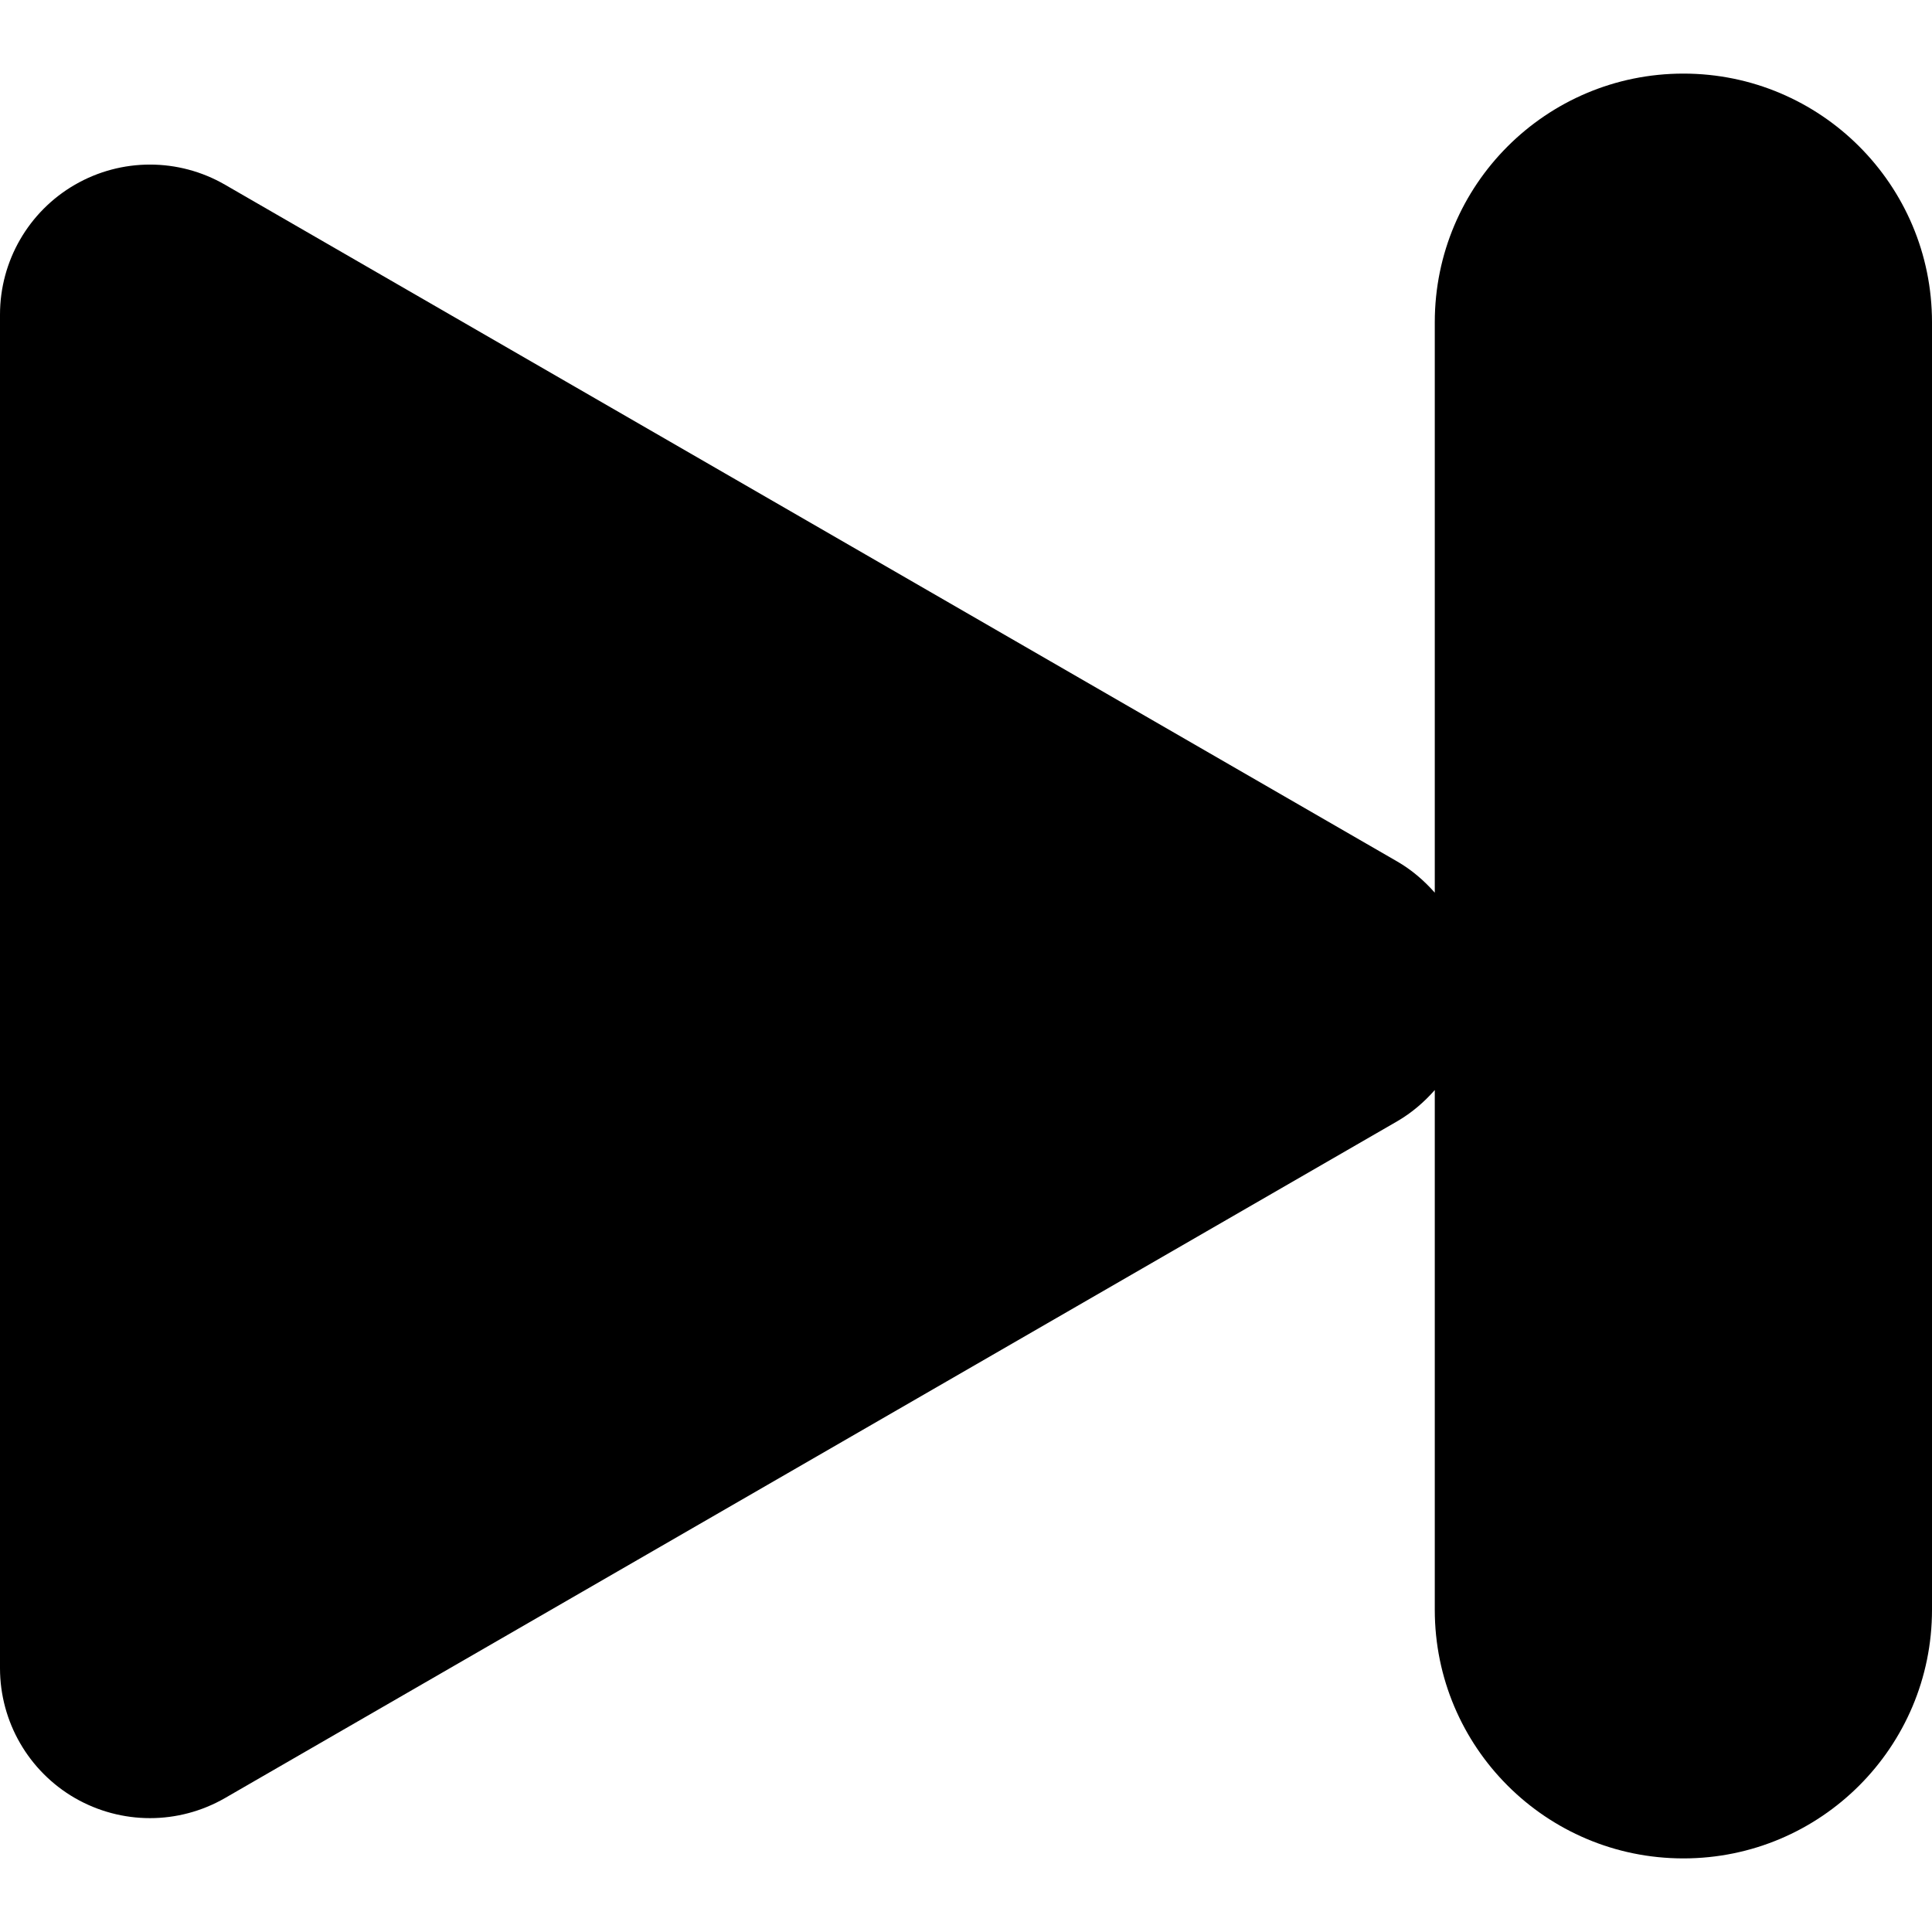
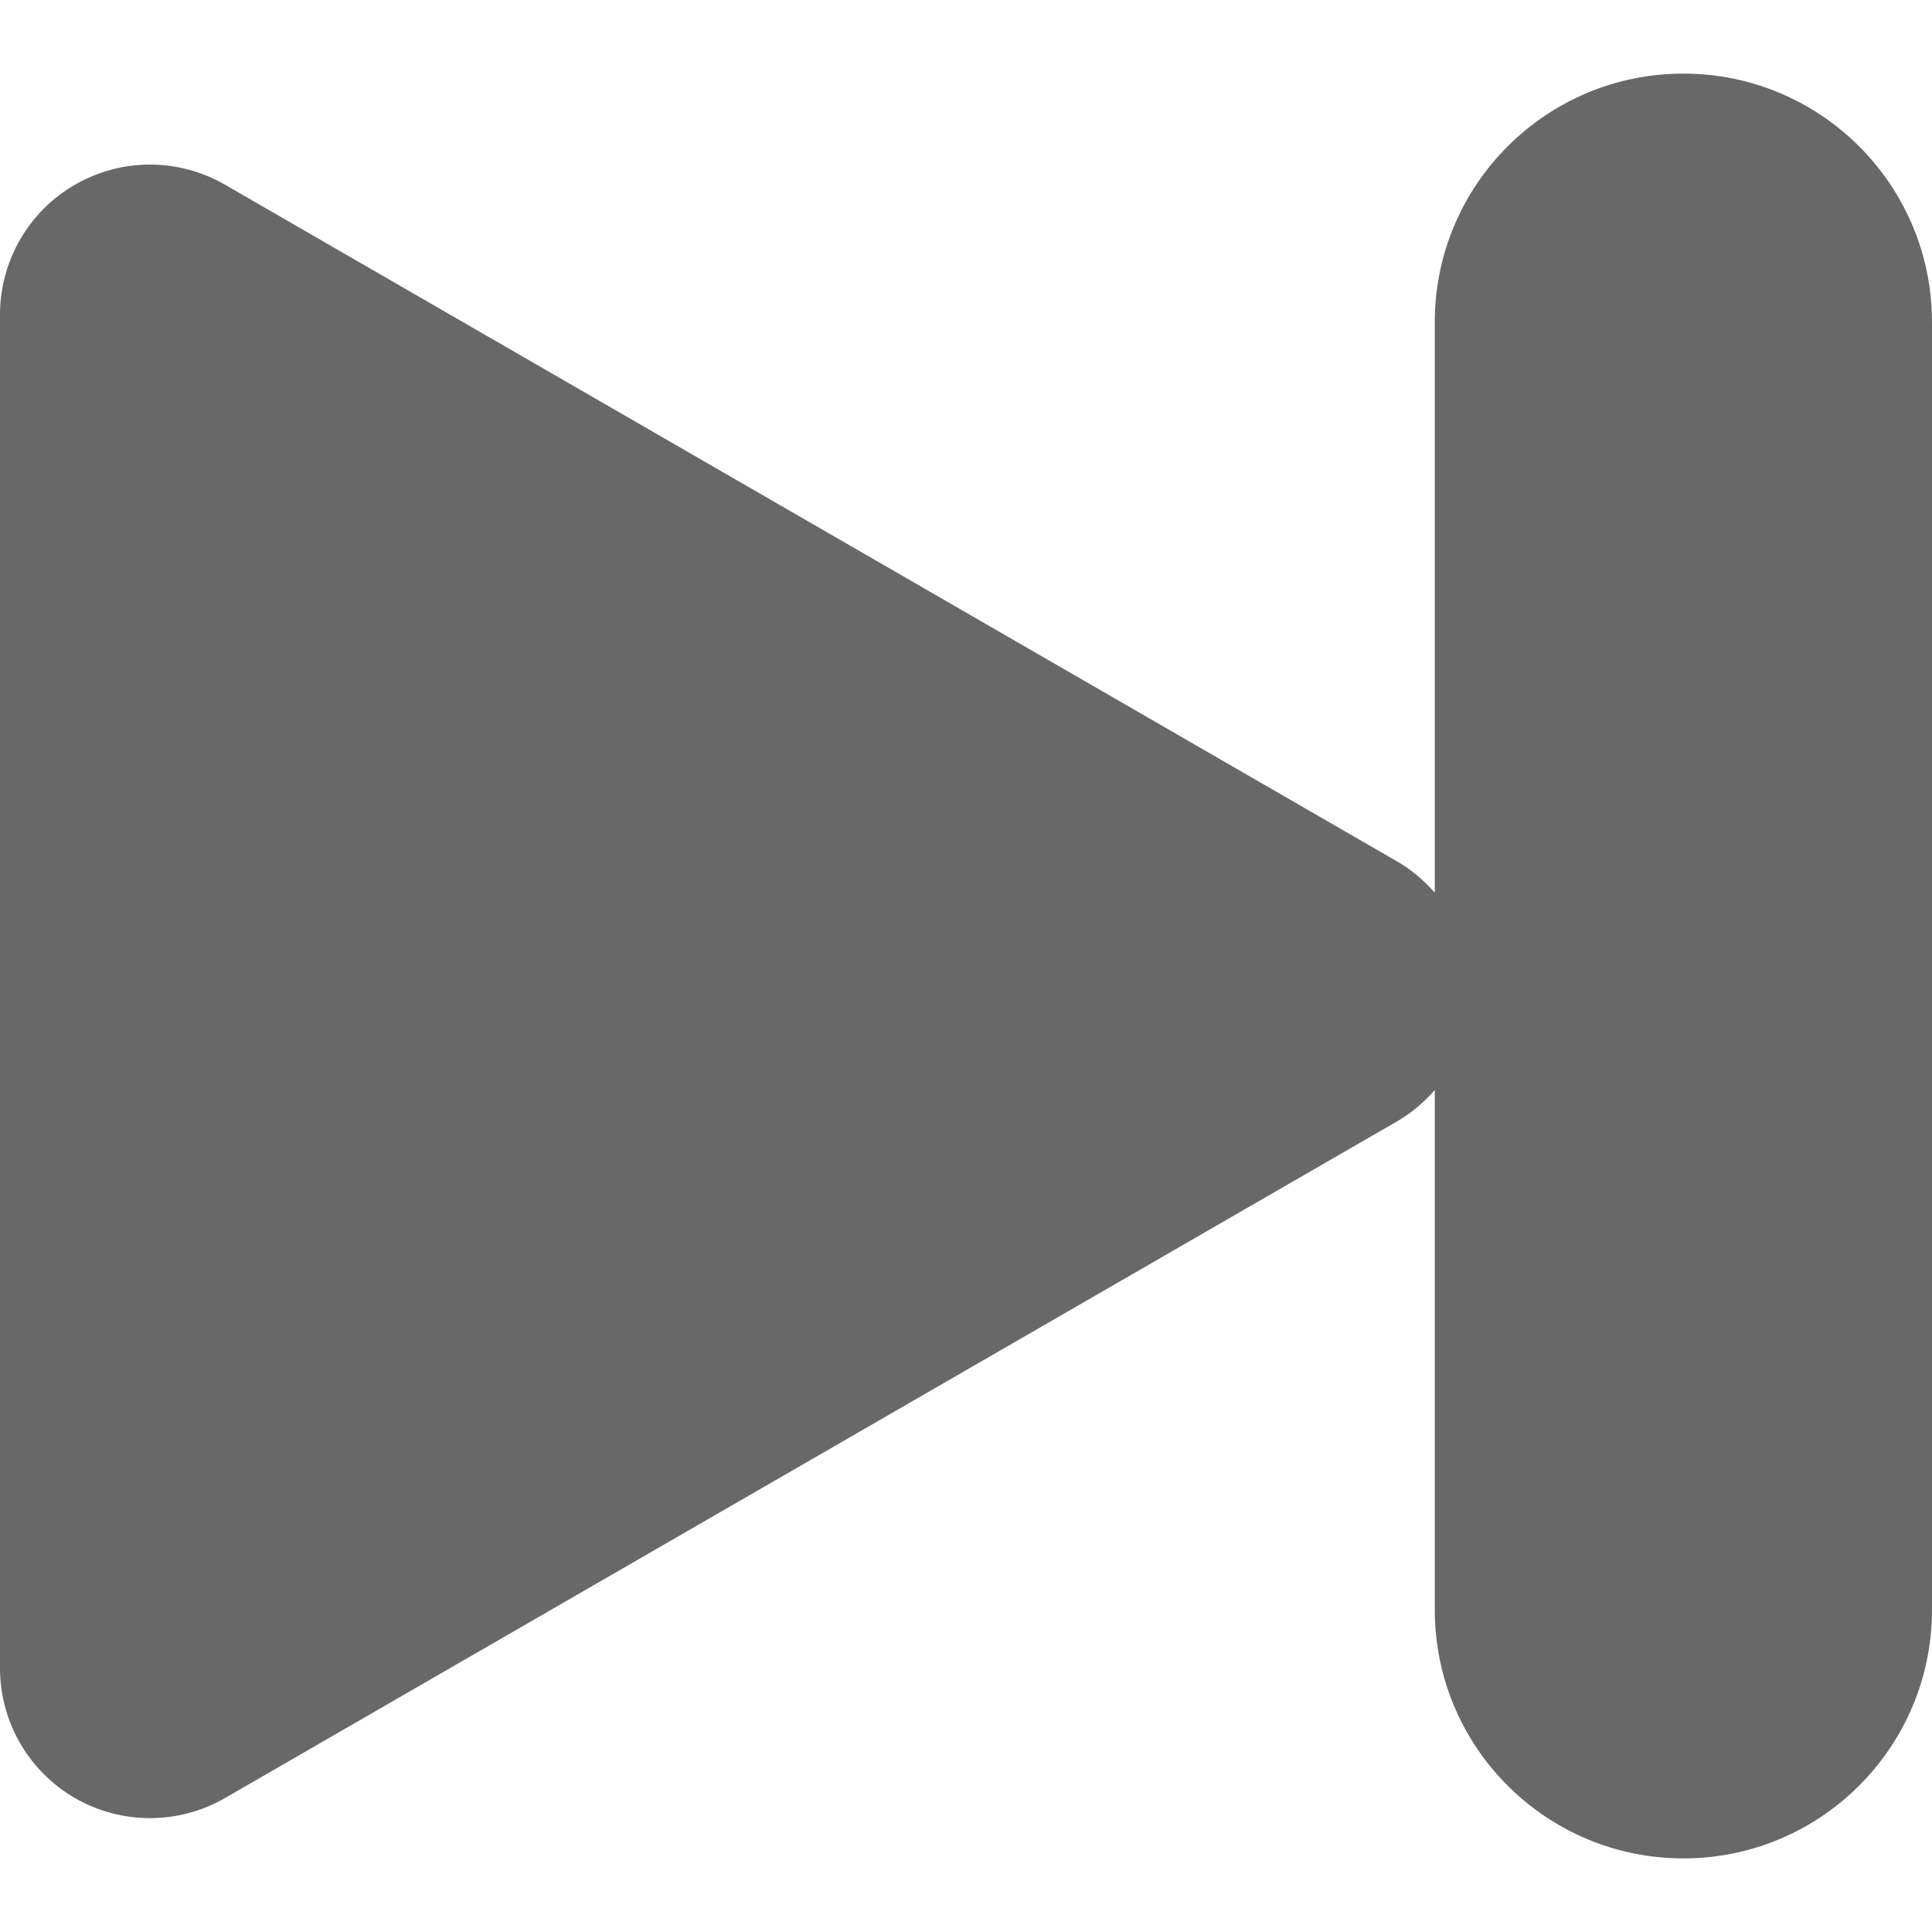
- <svg xmlns="http://www.w3.org/2000/svg" version="1.1" id="Capa_1" x="0px" y="0px" width="30px" heigh="30px" viewBox="0 0 51.531 51.531" style="enable-background:new 0 0 51.531 51.531;" xml:space="preserve">
+ <svg xmlns="http://www.w3.org/2000/svg" version="1.1" id="Capa_1" x="0px" y="0px" width="15px" heigh="15px" viewBox="0 0 51.531 51.531" style="enable-background:new 0 0 51.531 51.531;" xml:space="preserve" fill=" rgb(104, 104, 105)">
  <g>
    <path d="M44.9,1.963c-3.662,0-6.631,2.969-6.631,6.631V23.81c-0.285-0.324-0.617-0.609-1-0.831L6,4.926   c-1.238-0.715-2.762-0.715-4,0C0.763,5.64,0,6.961,0,8.39v36.104c0,1.43,0.763,2.75,2,3.465c0.619,0.356,1.311,0.535,2,0.535   c0.691,0,1.381-0.179,2-0.535l31.269-18.053c0.383-0.223,0.715-0.508,1-0.832v13.863c0,3.662,2.969,6.631,6.631,6.631   s6.631-2.969,6.631-6.631V8.594C51.531,4.932,48.562,1.963,44.9,1.963z" />
  </g>
</svg>
